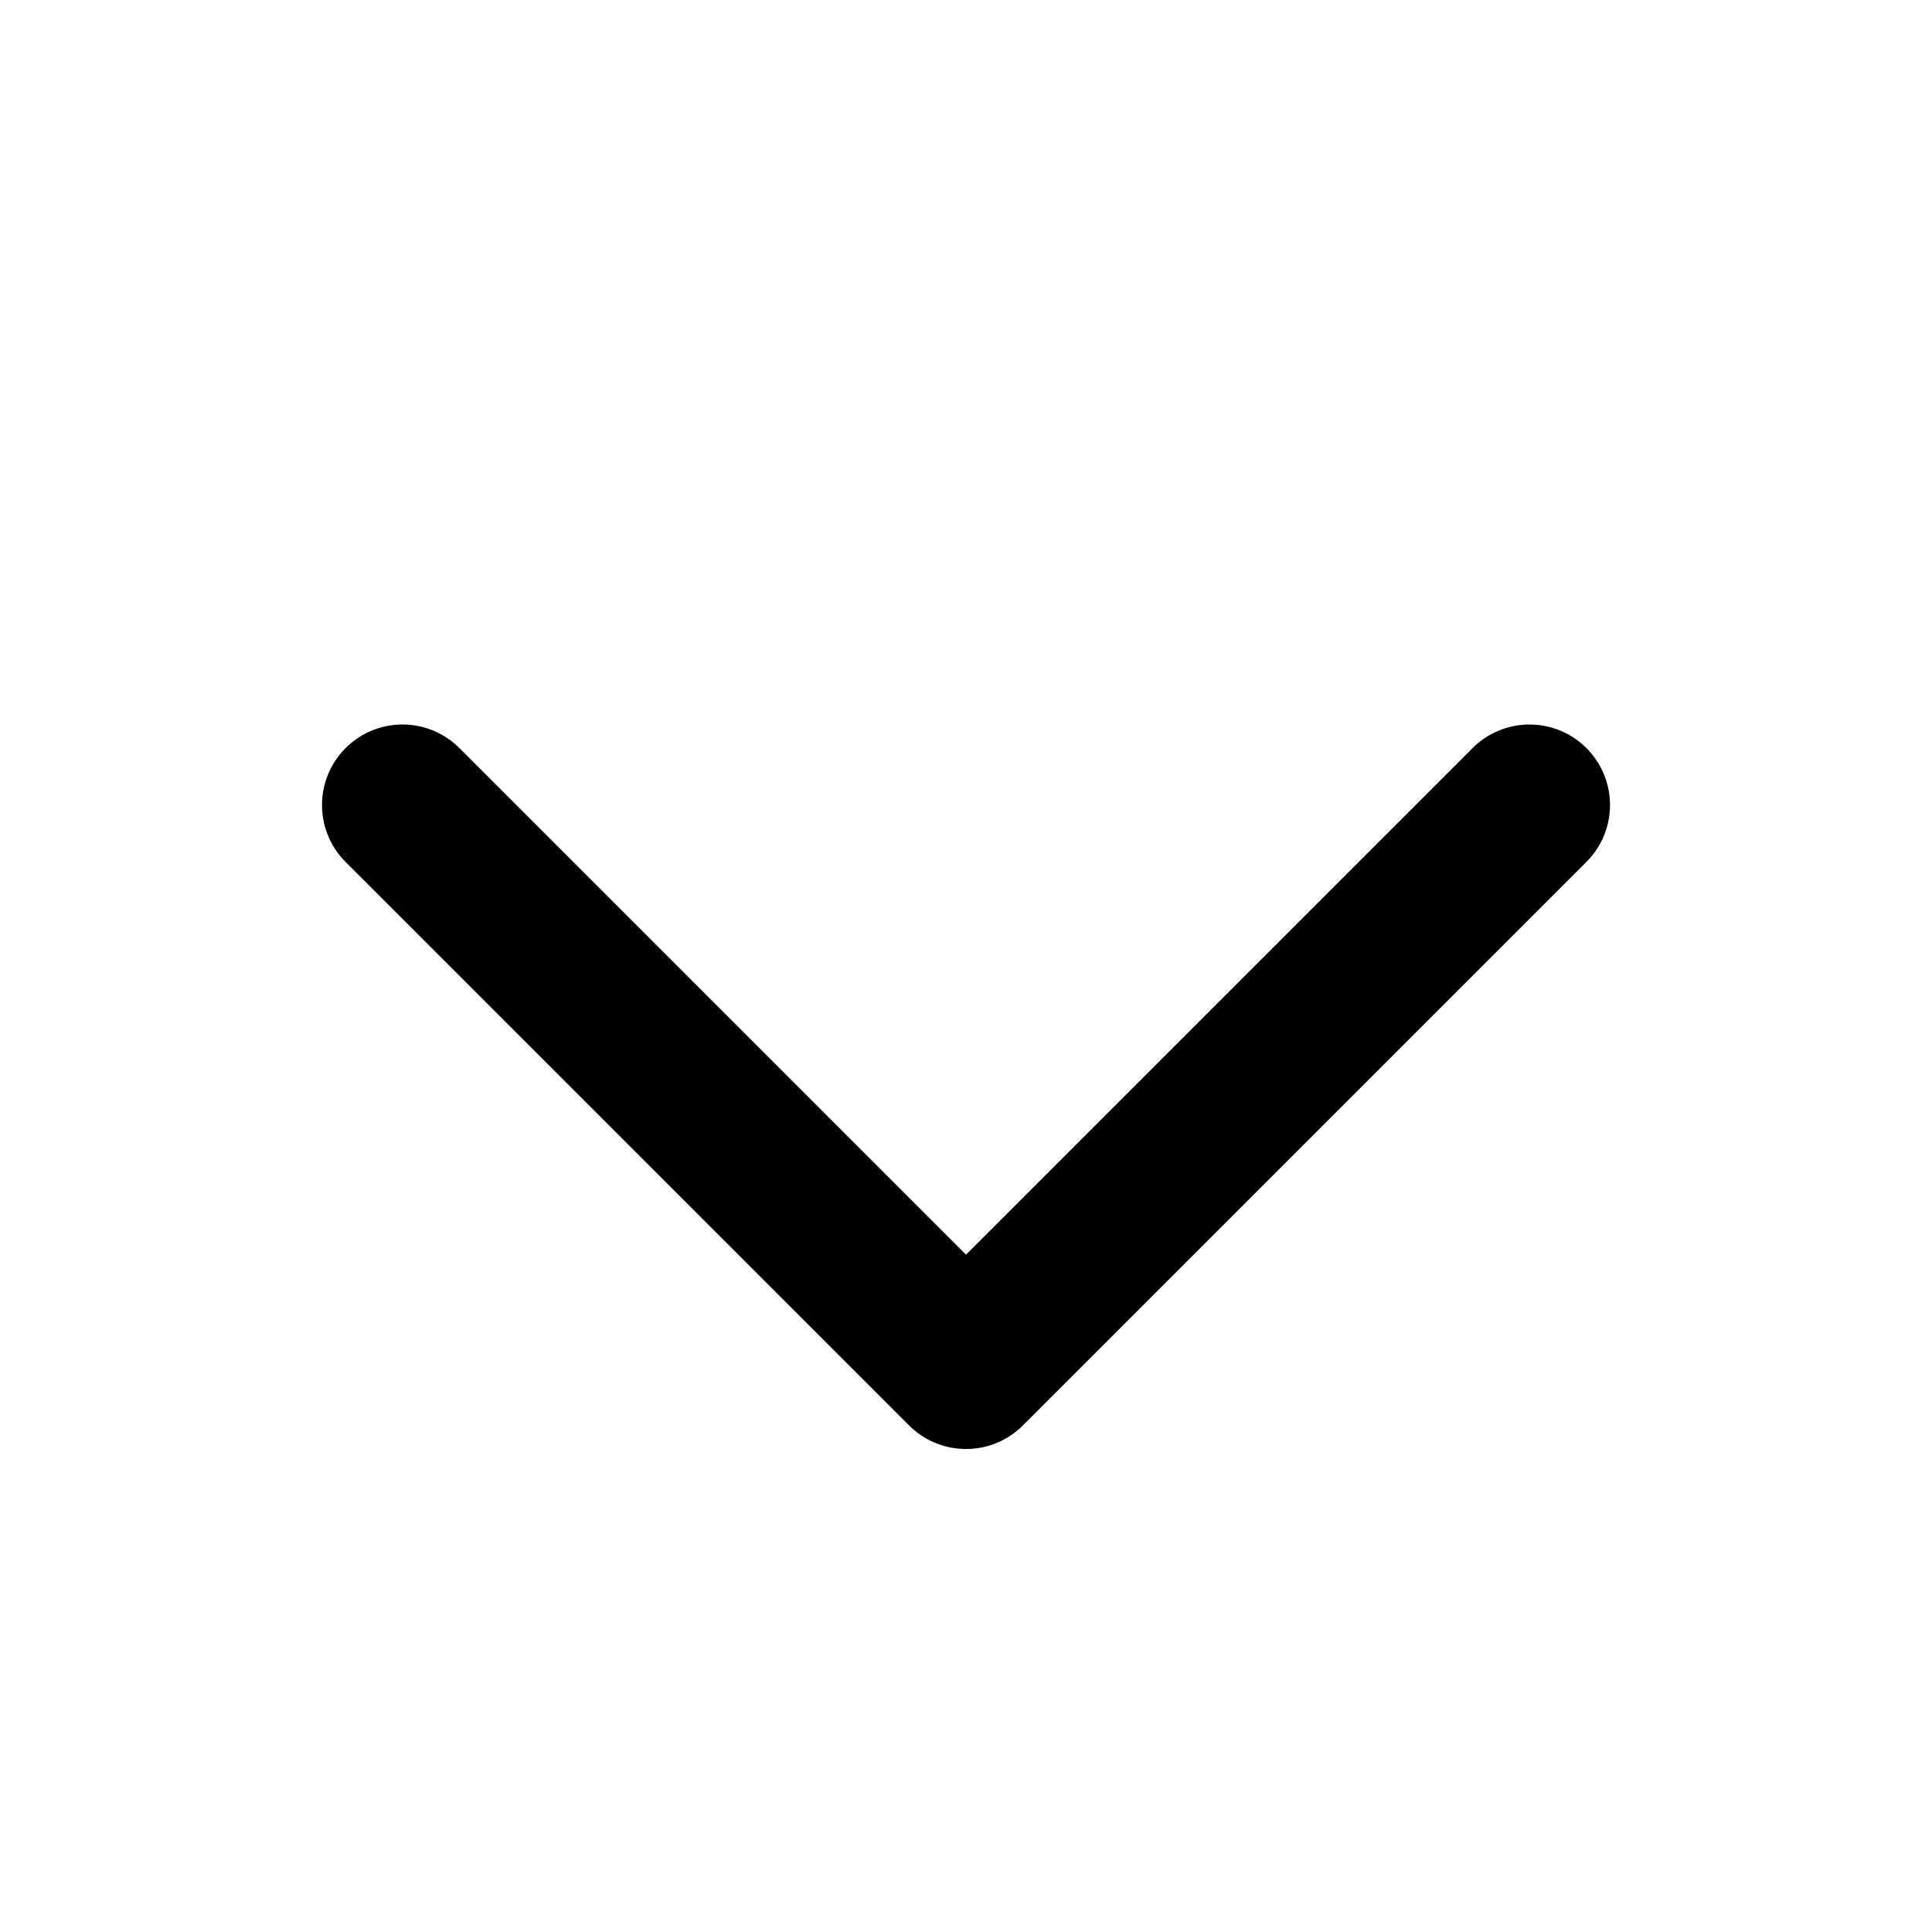
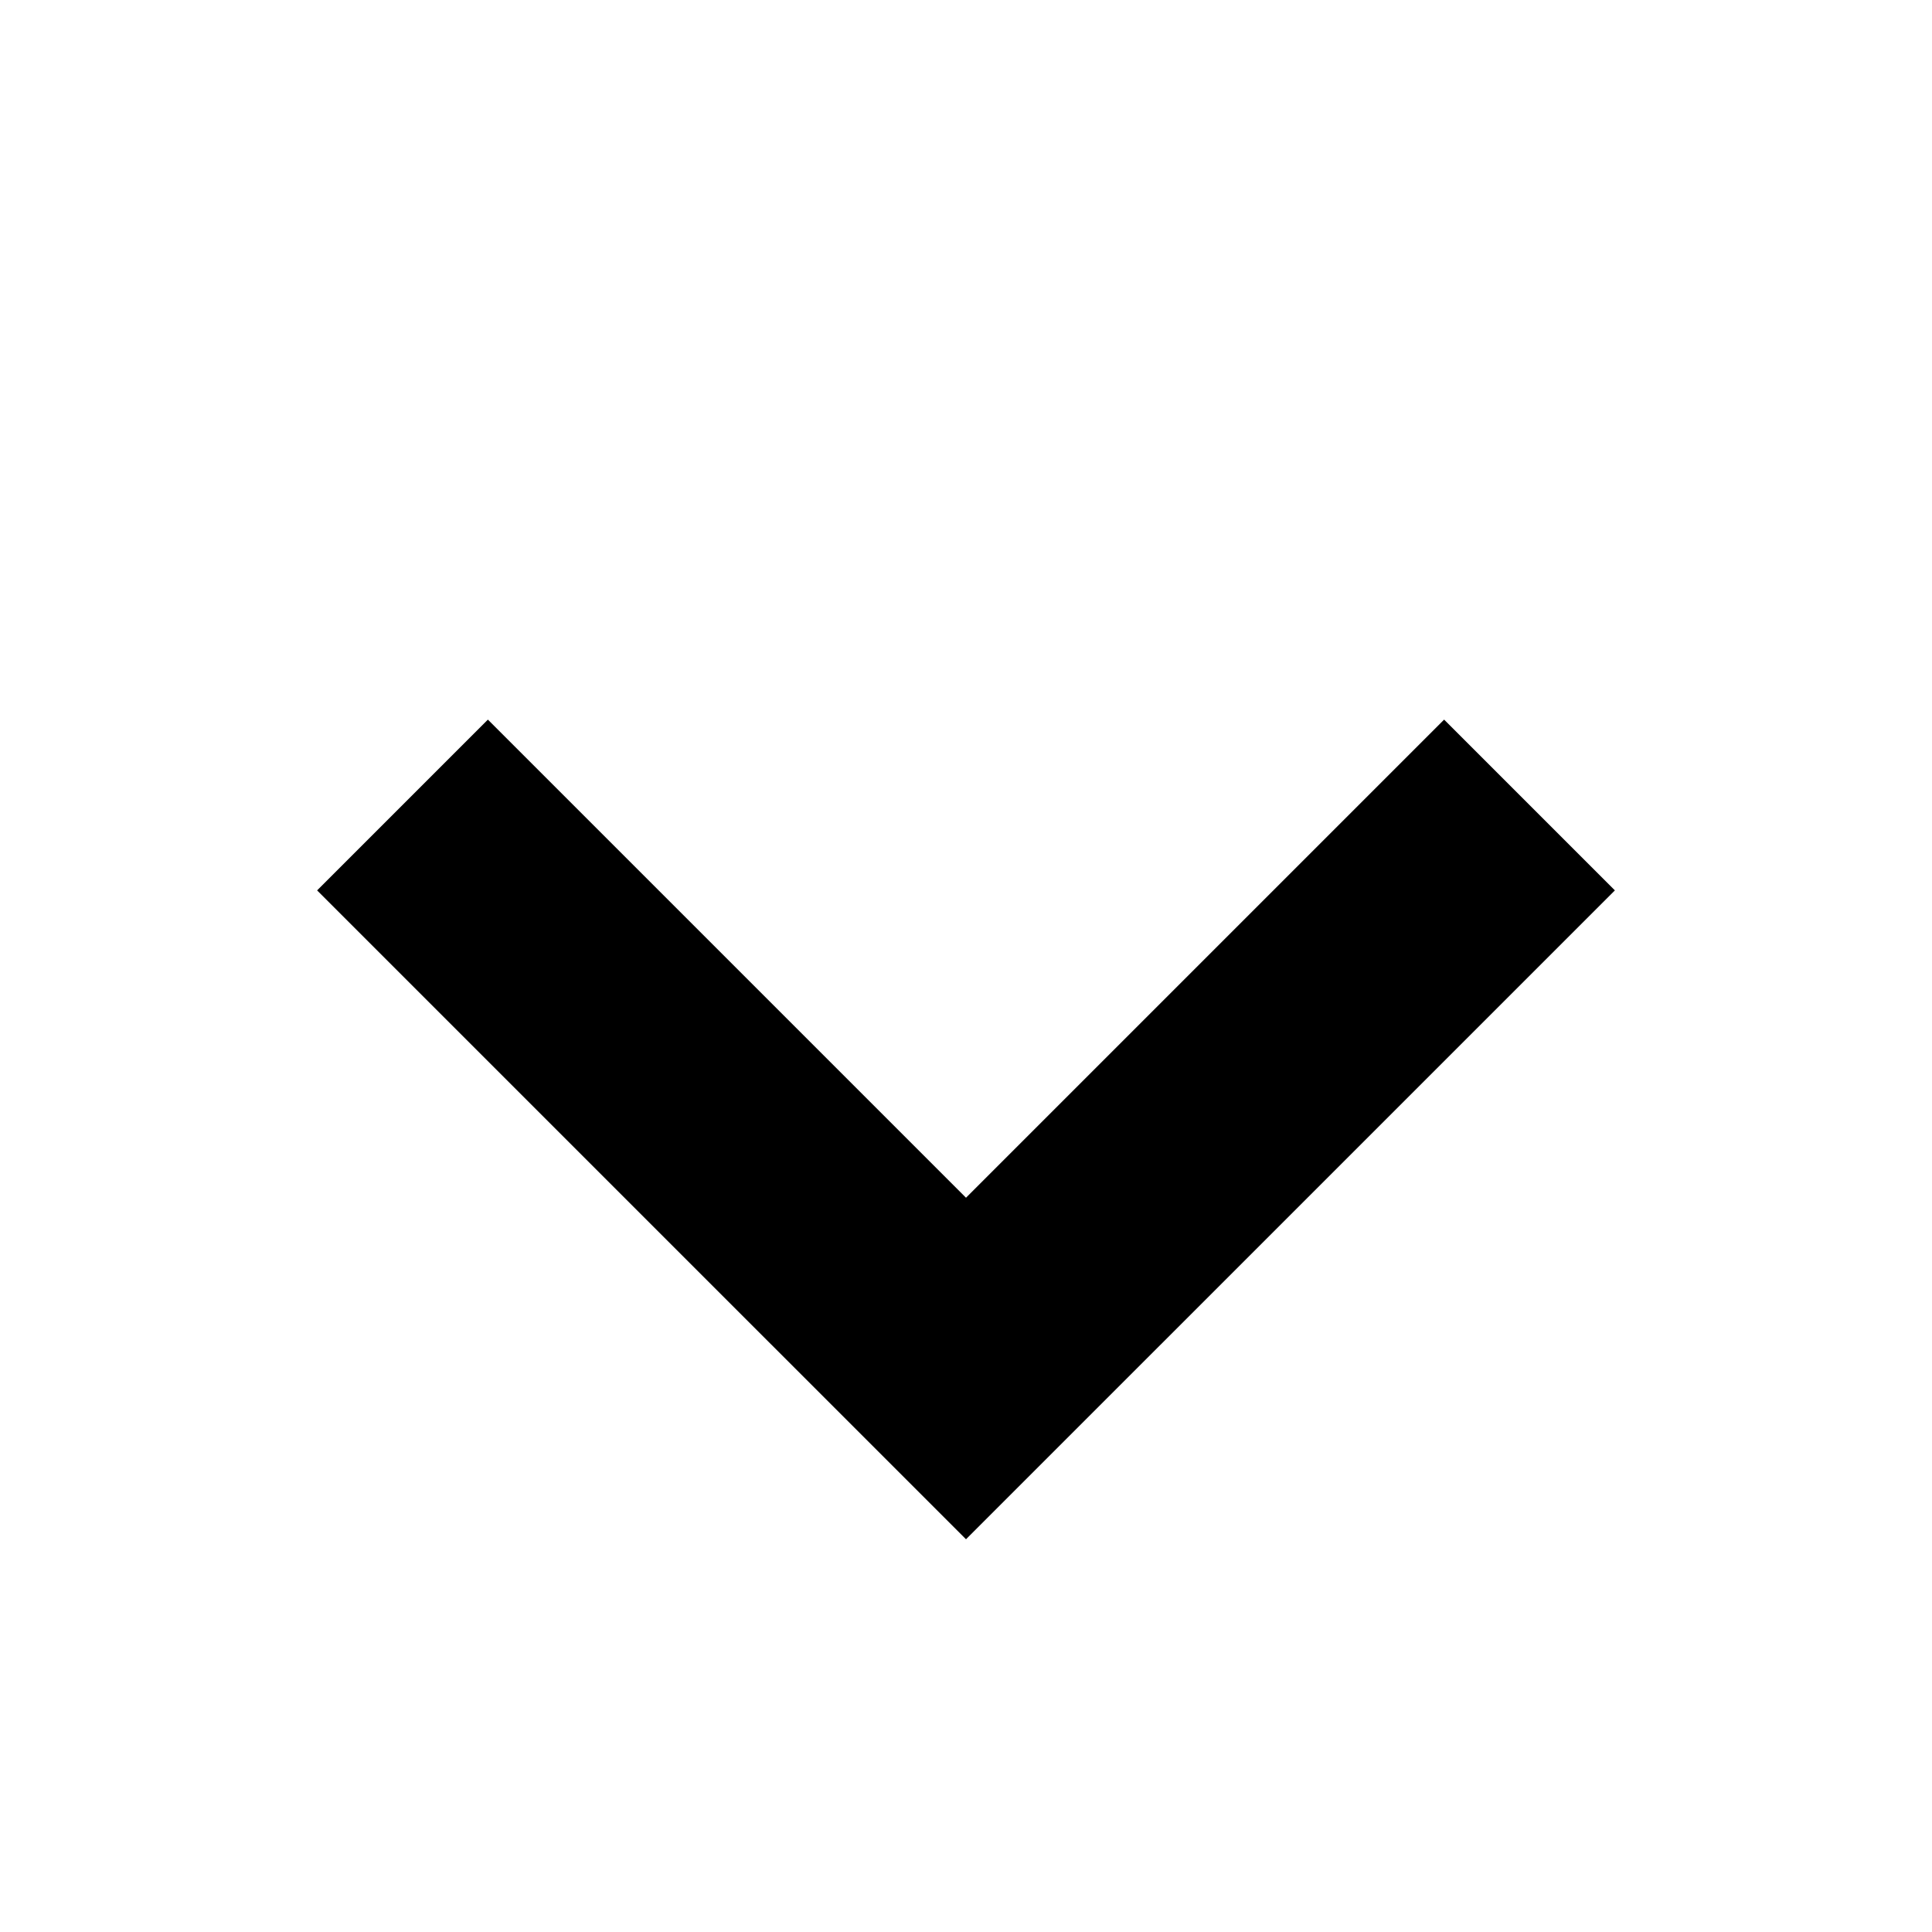
- <svg xmlns="http://www.w3.org/2000/svg" width="24" height="24" viewBox="0 0 24 24" fill="none" stroke="black" stroke-width="2" stroke-linecap="round" stroke-linejoin="round">
+ <svg xmlns="http://www.w3.org/2000/svg" width="24" height="24" viewBox="0 0 24 24" fill="none" stroke="black" stroke-width="3" opacity="1" transform="rotate(0 12 12)">
  <path d="M5 10l7 7 7-7" />
</svg>
